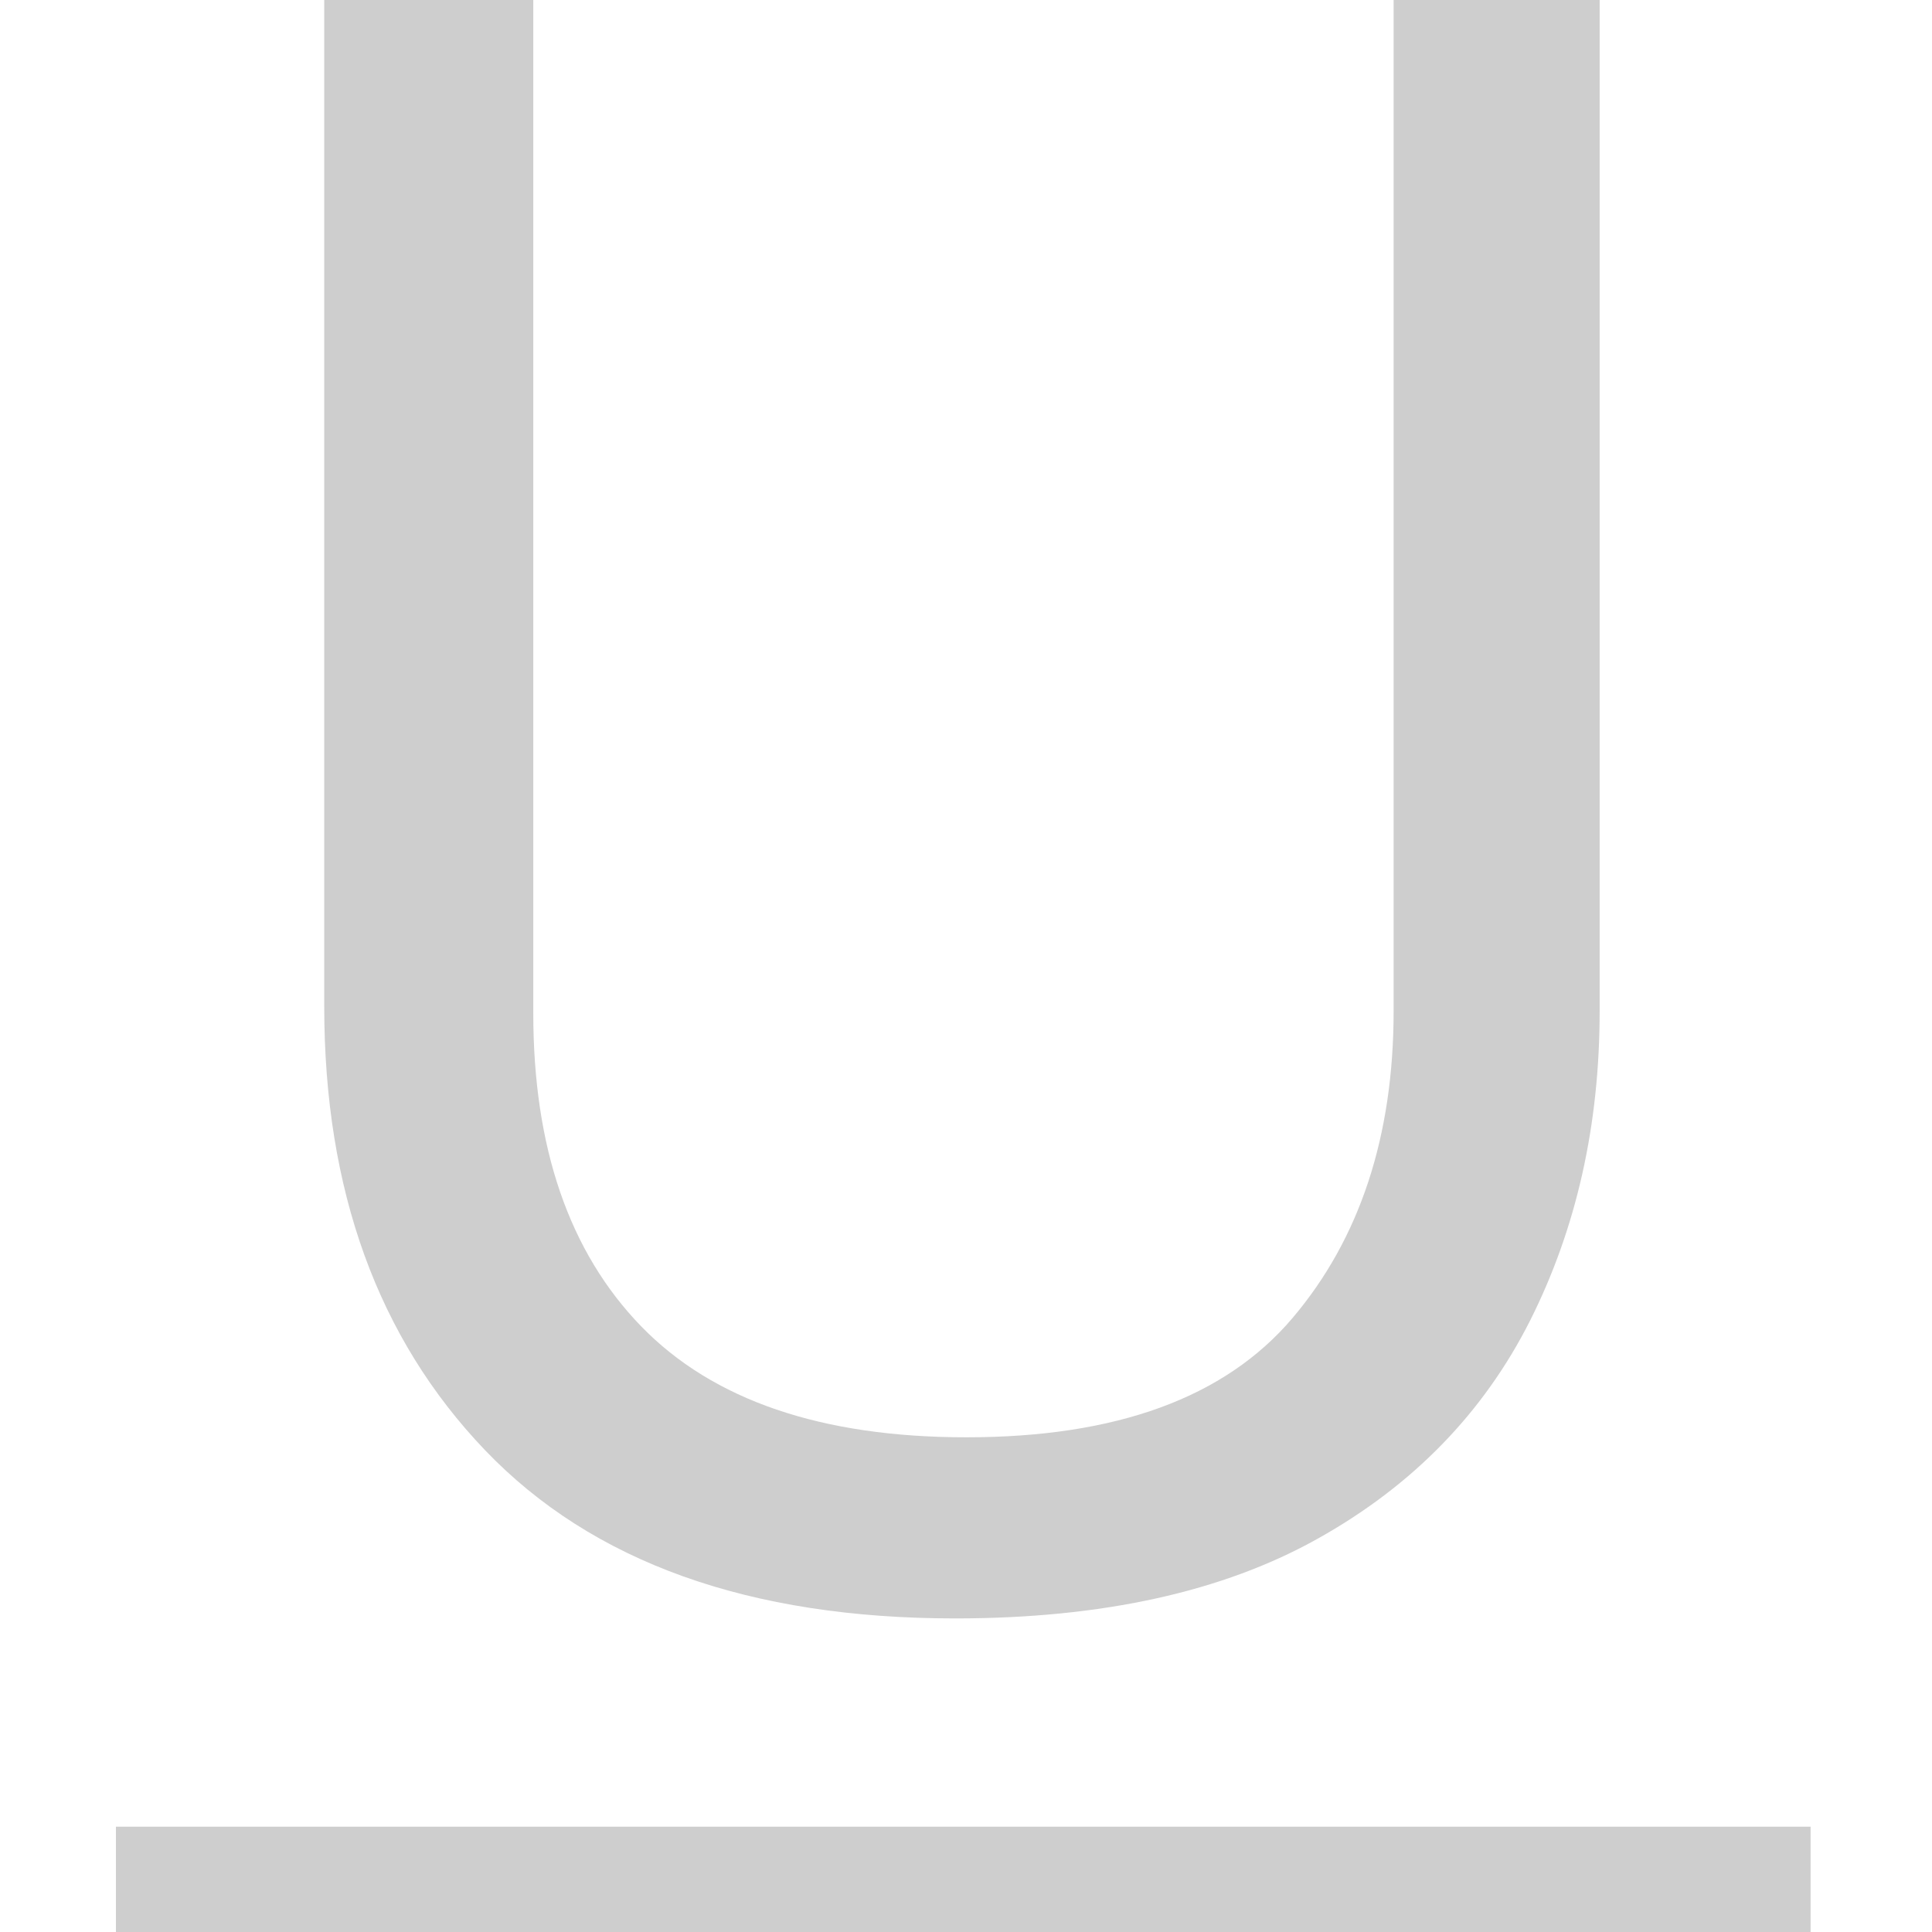
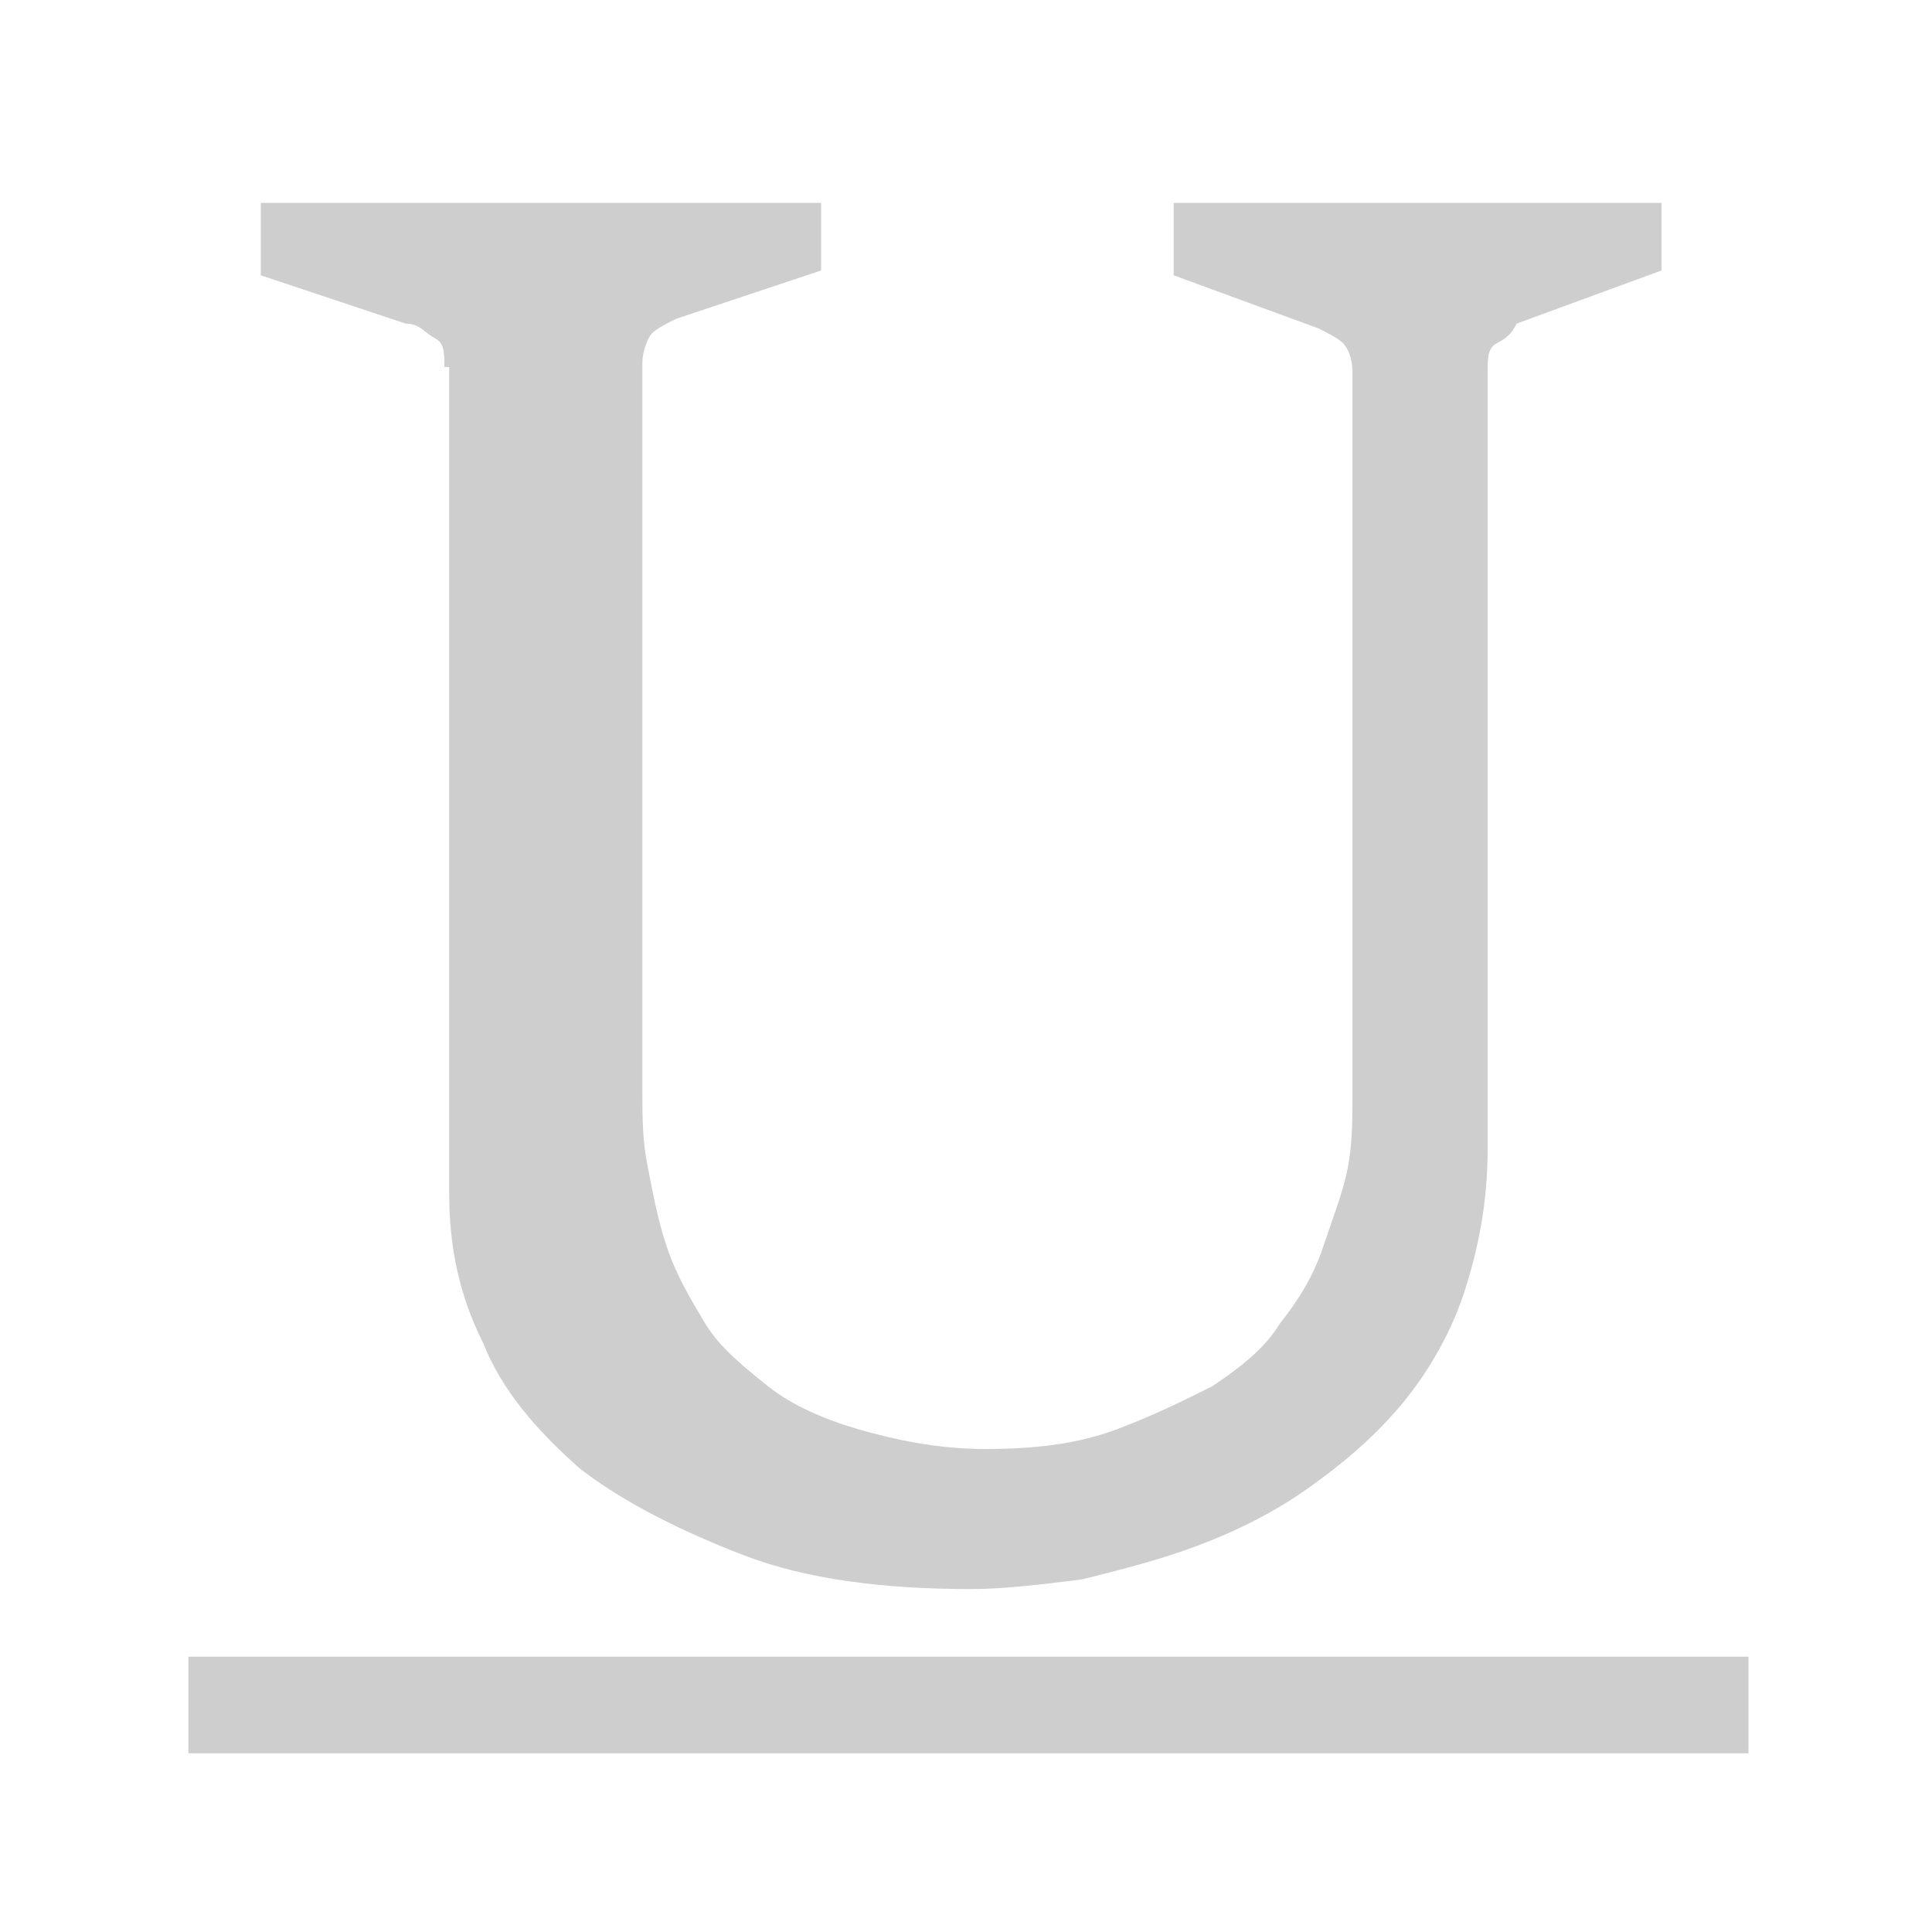
- <svg xmlns="http://www.w3.org/2000/svg" version="1.1" id="Layer_1" x="0px" y="0px" viewBox="0 0 40 40" style="enable-background:new 0 0 40 40;" xml:space="preserve">
+ <svg xmlns="http://www.w3.org/2000/svg" version="1.1" x="0px" y="0px" viewBox="0 0 40 40" style="enable-background:new 0 0 40 40;" xml:space="preserve">
  <style type="text/css">
- 	.st0{fill:none;}
- 	.st1{display:none;fill:#CECECE;}
- 	.st2{font-family:'SitkaText-Bold';}
- 	.st3{font-size:53px;}
+ 	.st0{display:none;}
+ 	.st1{display:inline;fill:none;}
+ 	.st2{display:inline;fill:#CECECE;}
+ 	.st3{fill:none;}
	.st4{fill:#CECECE;}
- 	.st5{font-family:'SitkaText';}
- 	.st6{font-size:48px;}
+ 	.st5{display:none;fill:none;stroke:#CECECE;stroke-width:2;stroke-linecap:round;stroke-miterlimit:10;}
+ 	.st6{display:none;fill:#CECECE;}
+ 	.st7{display:inline;fill:none;stroke:#CECECE;stroke-width:2;stroke-miterlimit:10;}
+ 	.st8{display:inline;fill:none;stroke:#CECECE;stroke-width:4;stroke-linecap:round;stroke-miterlimit:10;}
+ 	.st9{display:inline;fill:none;stroke:#CECECE;stroke-width:3;stroke-linecap:round;stroke-miterlimit:10;}
+ 	.st10{display:inline;fill:#75B6CC;}
+ 	.st11{display:inline;fill:#63E58E;}
+ 	.st12{display:inline;opacity:0.5;fill:#CECECE;}
+ 	.st13{display:inline;fill:none;stroke:#CECECE;stroke-width:1.5;stroke-linecap:round;stroke-miterlimit:10;}
+ 	.st14{display:inline;opacity:0.25;fill:#3C8199;}
+ 	.st15{display:inline;fill:#998D77;}
+ 	.st16{display:inline;fill:#82A5A8;}
+ 	.st17{display:inline;fill:#64CC66;}
+ 	.st18{display:inline;fill:#5B90C4;}
+ 	.st19{display:inline;fill:#CC5A5A;}
+ 	.st20{fill:none;stroke:#000000;stroke-width:0.25;stroke-miterlimit:10;}
</style>
-   <rect class="st0" width="40" height="40" />
-   <text transform="matrix(1 0 0 1 2.1216 36.4629)" class="st1 st2 st3">B</text>
-   <rect class="st0" width="40" height="40" />
-   <text transform="matrix(1 0 0 1 2.4004 33.0234)" class="st4 st5 st6" style="text-decoration: underline;">U</text>
+   <g id="Layer_1">
+     <g class="st0">
+       <rect y="3" class="st1" width="40" height="40" />
+       <path class="st2" d="M5.8,34.2l3.3-1.3c0.2-0.1,0.4-0.2,0.6-0.4s0.2-0.4,0.2-0.7V9.5c0-0.3-0.1-0.5-0.2-0.7    C9.5,8.7,9.3,8.6,9.1,8.5L5.8,7.3V5.4H21c2.3,0,4.1,0.2,5.6,0.6C28,6.4,29.2,6.9,30,7.5c0.8,0.6,1.4,1.4,1.7,2.2    c0.3,0.8,0.5,1.7,0.5,2.5c0,1-0.2,1.9-0.5,2.7S31,16.4,30.5,17c-0.6,0.6-1.3,1.2-2.1,1.6c-0.8,0.4-1.7,0.8-2.7,1v0.2    c1.3,0.1,2.4,0.3,3.5,0.7c1.1,0.4,2,0.9,2.7,1.5c0.8,0.6,1.4,1.4,1.8,2.3s0.6,1.8,0.6,2.9c0,1.2-0.2,2.2-0.5,3.1S33,32,32.4,32.6    s-1.3,1.2-2.1,1.6c-0.8,0.4-1.7,0.8-2.6,1.1c-0.9,0.3-1.9,0.5-3,0.6c-1,0.1-2.1,0.2-3.1,0.2H5.8V34.2z M18.9,18.7    c1.1,0,2.1-0.1,2.8-0.3c0.8-0.2,1.4-0.5,1.8-0.9c0.5-0.4,0.8-0.8,1-1.4c0.2-0.5,0.3-1.2,0.3-1.9c0-1.8-0.4-3.2-1.3-4    C22.7,9.4,21.4,9,19.5,9h-2.6v9.7H18.9z M21.1,32.5c1.9,0,3.3-0.4,4.2-1.2c0.9-0.8,1.4-2,1.4-3.8c0-1-0.1-1.9-0.4-2.6    c-0.2-0.7-0.6-1.3-1.1-1.7s-1.2-0.8-2-0.9s-1.8-0.3-3-0.3h-3.3v10.5H21.1z" />
+     </g>
+     <g class="st0">
+       <rect y="2" class="st1" width="40" height="40" />
+       <path class="st2" d="M24.1,35H11.2l0.4-1.6l3.4-1c0.3-0.1,0.5-0.2,0.7-0.4c0.2-0.2,0.3-0.4,0.4-0.7l5.1-23.2    c0.1-0.3,0-0.5-0.1-0.7c-0.1-0.1-0.3-0.3-0.5-0.4L17.1,6l0.3-1.6h12.9L30,6l-2.5,0.8c-0.2,0.1-0.4,0.1-0.6,0.2    c-0.2,0.1-0.4,0.1-0.6,0.2c-0.2,0.1-0.4,0.2-0.5,0.4s-0.2,0.3-0.3,0.5l-5.1,23.2c-0.1,0.3,0,0.5,0.1,0.7c0.1,0.2,0.3,0.3,0.5,0.4    l3.5,1L24.1,35z" />
+     </g>
+     <g>
+       <rect y="2" class="st3" width="40" height="40" />
+       <path class="st4" d="M9.2,7.6C9.2,7.3,9.2,7.1,9,7S8.7,6.7,8.4,6.7l-3-1V4.2h11.6v1.4l-3,1c-0.2,0.1-0.4,0.2-0.5,0.3    c-0.1,0.1-0.2,0.4-0.2,0.6v15.1c0,0.5,0,1,0.1,1.5s0.2,1.1,0.4,1.7s0.5,1.1,0.8,1.6c0.3,0.5,0.8,0.9,1.3,1.3    c0.5,0.4,1.2,0.7,1.9,0.9c0.7,0.2,1.6,0.4,2.6,0.4c1,0,1.9-0.1,2.7-0.4s1.4-0.6,2-0.9c0.6-0.4,1.1-0.8,1.4-1.3    c0.4-0.5,0.7-1,0.9-1.6s0.4-1.1,0.5-1.6s0.1-1,0.1-1.5V7.7c0-0.3-0.1-0.5-0.2-0.6s-0.3-0.2-0.5-0.3l-3-1.1V4.2h10.1v1.4l-3,1.1    C31.3,6.9,31.2,7,31,7.1s-0.2,0.3-0.2,0.6v16.1c0,1.1-0.2,2.1-0.5,3c-0.3,0.9-0.8,1.7-1.3,2.3c-0.6,0.7-1.2,1.2-1.9,1.7    s-1.5,0.9-2.3,1.2c-0.8,0.3-1.6,0.5-2.4,0.7c-0.8,0.1-1.6,0.2-2.3,0.2c-1.8,0-3.4-0.2-4.7-0.7c-1.3-0.5-2.5-1.1-3.4-1.8    c-0.9-0.8-1.6-1.6-2-2.6c-0.5-1-0.7-2-0.7-3.1V7.6z" />
+       <path class="st4" d="M3.9,36.3v-2h32.3v2H3.9z" />
+     </g>
+     <g class="st0">
+       <rect class="st1" width="40" height="40" />
+       <path class="st2" d="M8.1,26.1h2.8l1,4.9c0,0.2,0.2,0.4,0.4,0.7c0.3,0.2,0.5,0.4,0.6,0.5c0.4,0.3,0.9,0.6,1.4,0.8    c0.5,0.3,1.1,0.5,1.6,0.7s1.1,0.4,1.7,0.5c0.6,0.1,1.2,0.2,1.8,0.2c1.2,0,2.3-0.1,3.3-0.4c1-0.3,1.8-0.7,2.5-1.2    c0.7-0.5,1.2-1.1,1.6-1.9c0.4-0.7,0.5-1.6,0.5-2.5c0-1.4-0.4-2.5-1.2-3.5s-1.9-1.7-3.3-2.3c-0.7-0.3-1.3-0.5-2-0.8    c-0.7-0.2-1.3-0.5-2-0.7c-0.7-0.2-1.3-0.5-2-0.7c-0.6-0.2-1.3-0.5-1.9-0.7c-1.9-0.8-3.4-1.9-4.5-3.3c-1.1-1.4-1.6-3.2-1.6-5.2    c0-1.4,0.3-2.6,0.9-3.8s1.4-2.2,2.4-3c1-0.8,2.2-1.5,3.6-2c1.4-0.5,2.9-0.7,4.5-0.7c1,0,1.9,0,2.8,0.1s1.8,0.2,2.6,0.4    c0.8,0.1,1.6,0.3,2.4,0.5c0.8,0.2,1.5,0.4,2.3,0.5v8.6h-2.8l-0.9-4.6c0-0.2-0.2-0.4-0.4-0.6c-0.2-0.2-0.5-0.4-0.6-0.5    c-0.3-0.2-0.6-0.4-1-0.6s-0.8-0.3-1.2-0.5C23,5.1,22.5,5,22,4.9c-0.5-0.1-1-0.1-1.6-0.1c-1.1,0-2.1,0.1-3,0.4    c-0.9,0.3-1.6,0.6-2.2,1s-1.1,1-1.4,1.5c-0.3,0.6-0.5,1.2-0.5,1.9c0,0.6,0.1,1.2,0.2,1.8c0.1,0.6,0.4,1.1,0.8,1.6    c0.4,0.5,0.9,1,1.5,1.4c0.6,0.4,1.4,0.8,2.4,1.2c0.6,0.2,1.2,0.4,1.9,0.6s1.2,0.4,1.8,0.6c0.6,0.2,1.3,0.5,1.9,0.7    c0.6,0.2,1.3,0.5,2,0.8c0.8,0.3,1.6,0.7,2.3,1.2c0.8,0.5,1.4,1,2,1.7c0.6,0.7,1.1,1.5,1.4,2.4c0.4,0.9,0.5,2,0.5,3.2    c0,1.3-0.2,2.5-0.7,3.8c-0.5,1.2-1.3,2.3-2.3,3.2c-1.1,0.9-2.4,1.7-4.1,2.3c-1.7,0.6-3.7,0.9-6,0.9c-0.8,0-1.7-0.1-2.6-0.2    s-1.8-0.3-2.7-0.5c-0.9-0.2-1.9-0.4-2.8-0.7c-0.9-0.3-1.9-0.5-2.8-0.8L8.1,26.1z" />
+       <path class="st2" d="M5.1,25v-2.4h29.8V25H5.1z" />
+     </g>
+     <g class="st0">
+       <rect class="st1" width="40" height="40" />
+       <path class="st2" d="M20,37.1c-0.6,0-1.2-0.1-1.8-0.3s-1-0.5-1.5-0.9s-0.7-0.8-1-1.4s-0.4-1.1-0.4-1.7s0.1-1.2,0.4-1.7    c0.2-0.5,0.6-1,1-1.4s0.9-0.7,1.5-0.9s1.2-0.3,1.8-0.3c0.6,0,1.2,0.1,1.8,0.3c0.6,0.2,1.1,0.5,1.5,0.9s0.8,0.9,1,1.4    c0.2,0.5,0.4,1.1,0.4,1.7s-0.1,1.2-0.4,1.7c-0.2,0.5-0.6,1-1,1.4s-0.9,0.7-1.5,0.9C21.3,36.9,20.7,37.1,20,37.1z M15.5,3.9V2.7h9    v1.2l-2.4,21.5H18L15.5,3.9z" />
+     </g>
+     <g class="st0">
+       <rect x="0.5" y="8" class="st1" width="40" height="40" />
+       <path class="st2" d="M1.9,31.5L3.7,31C4,31,4.1,30.9,4.3,30.7c0.1-0.1,0.2-0.3,0.2-0.6V11.3c0-0.3-0.1-0.5-0.2-0.6    c-0.1-0.2-0.4-0.3-0.7-0.4L1.9,9.6V8.9L7.3,8v9.7v0.9c0.5-0.6,0.9-1.1,1.4-1.5c0.4-0.4,0.9-0.6,1.3-0.8c0.4-0.2,0.8-0.3,1.3-0.4    c0.4-0.1,0.8-0.1,1.2-0.1c0.7,0,1.4,0.1,2,0.3c0.6,0.2,1.2,0.5,1.7,1c0.5,0.5,0.8,1,1.1,1.8c0.3,0.7,0.4,1.6,0.4,2.6v8.7    c0,0.3,0.1,0.5,0.2,0.6s0.3,0.3,0.5,0.3l1.6,0.5v0.9h-7.6v-0.9l1.7-0.5c0.2-0.1,0.3-0.2,0.5-0.3c0.1-0.1,0.2-0.4,0.2-0.6v-7.5    c0-0.7,0-1.4-0.1-2c-0.1-0.6-0.3-1.1-0.5-1.5c-0.3-0.4-0.6-0.7-1.1-0.9c-0.5-0.2-1.1-0.3-1.8-0.3c-0.3,0-0.7,0-1,0.1    s-0.7,0.2-1.1,0.3s-0.7,0.3-1,0.5c-0.3,0.2-0.6,0.5-0.8,0.8v10.7c0,0.2,0.1,0.4,0.2,0.6C7.6,30.9,7.8,31,8,31l1.5,0.5v0.9H1.9    V31.5z" />
+       <path class="st2" d="M23.2,30.7c1-0.8,2-1.5,3-2.2c0.9-0.7,1.8-1.3,2.5-1.8c0.8-0.6,1.5-1.1,2.1-1.6s1.1-1,1.6-1.6    c0.4-0.5,0.7-1.1,1-1.6c0.2-0.6,0.3-1.2,0.3-1.9c0-0.6-0.1-1.1-0.2-1.5c-0.1-0.5-0.3-0.8-0.5-1.2c-0.3-0.3-0.6-0.6-1-0.7    c-0.4-0.2-0.9-0.3-1.5-0.3c-0.6,0-1.2,0.1-1.8,0.4c-0.6,0.2-1.2,0.5-1.7,0.9c-0.5,0.3-1,0.7-1.5,1c-0.4,0.4-0.8,0.7-1.1,0.9h-0.5    l-0.4-2.9c0.2-0.1,0.6-0.3,1-0.5c0.4-0.2,0.9-0.4,1.5-0.6c0.6-0.2,1.2-0.4,1.9-0.5c0.7-0.2,1.4-0.2,2.1-0.2c1,0,1.9,0.1,2.7,0.3    c0.8,0.2,1.6,0.5,2.2,0.9s1.1,0.9,1.4,1.6c0.4,0.6,0.5,1.4,0.5,2.3c0,0.8-0.1,1.5-0.4,2.1s-0.6,1.2-1.1,1.8    c-0.5,0.5-1,1.1-1.6,1.6c-0.6,0.5-1.3,1-2.1,1.5s-1.6,1-2.5,1.5c-0.9,0.5-1.8,1.1-2.7,1.7v0.1l2.2-0.1h6.9c0.3,0,0.6-0.1,0.7-0.2    c0.2-0.1,0.3-0.3,0.3-0.6l0.4-1.9h1.1v5.3H23.2V30.7z" />
+     </g>
+     <g class="st0">
+       <rect y="11" class="st1" width="40" height="40" />
+       <path class="st2" d="M11.7,27.8l-7.9-6.7l7.9-6.6l1.8,1.9l-5.8,4.8l5.8,4.8L11.7,27.8z" />
+       <path class="st2" d="M24.7,16.1c0,0.7-0.1,1.2-0.3,1.8s-0.5,1-0.9,1.3s-0.8,0.7-1.3,0.9s-1.1,0.4-1.8,0.5l-0.1,2.2h-2.4l-0.2-4.4    h1.7c0.4,0,0.7-0.1,1-0.2s0.5-0.3,0.7-0.4s0.3-0.4,0.4-0.7s0.1-0.5,0.1-0.8c0-0.4-0.1-0.7-0.2-1s-0.4-0.6-0.8-0.9    s-0.8-0.4-1.3-0.6s-1.2-0.2-1.9-0.2h-0.7V11h0.8c1.2,0,2.3,0.1,3.2,0.4s1.6,0.7,2.3,1.1s1.1,1,1.4,1.6S24.7,15.4,24.7,16.1z     M21.1,26c0,0.3-0.1,0.5-0.2,0.7s-0.2,0.4-0.4,0.6s-0.4,0.3-0.6,0.4s-0.5,0.1-0.8,0.1s-0.5,0-0.7-0.1s-0.4-0.2-0.6-0.4    s-0.3-0.4-0.4-0.6s-0.2-0.5-0.2-0.7s0.1-0.5,0.2-0.7s0.2-0.4,0.4-0.6s0.4-0.3,0.6-0.4s0.5-0.1,0.7-0.1s0.5,0,0.8,0.1    s0.4,0.2,0.6,0.4s0.3,0.4,0.4,0.6S21.1,25.7,21.1,26z" />
+       <path class="st2" d="M28.3,14.5l7.9,6.6l-7.9,6.7L26.5,26l5.8-4.8l-5.8-4.8L28.3,14.5z" />
+     </g>
+     <g class="st0">
+       <rect x="10" y="13" class="st1" width="40" height="40" />
+       <path class="st2" d="M26.1,32l2.1-0.6c0.1,0,0.2-0.1,0.3-0.2s0.1-0.2,0.1-0.3V17.7h-3.8c-0.1,0-0.2,0-0.3,0.1s-0.1,0.2-0.1,0.3    l-0.5,2.6h-1.6v-4.6h15.7v4.6h-1.6L35.7,18c0-0.1-0.1-0.2-0.1-0.3c-0.1-0.1-0.2-0.1-0.3-0.1h-3.9v13.2c0,0.1,0,0.3,0.1,0.3    c0.1,0.1,0.2,0.1,0.3,0.2l2.1,0.6V33h-7.8V32z" />
+     </g>
+     <g class="st0">
+       <rect x="-7" y="7.5" class="st1" width="40" height="40" />
+       <path class="st2" d="M7.5,31.7l2.9-0.9c0.2-0.1,0.4-0.2,0.5-0.3c0.1-0.1,0.2-0.3,0.2-0.6V9.7H5.3c-0.2,0-0.4,0.1-0.5,0.2    s-0.2,0.3-0.3,0.5l-0.7,3.8H1.7V7.5h22.6v6.6h-2.1l-0.7-3.8c0-0.2-0.1-0.4-0.3-0.5c-0.1-0.1-0.3-0.2-0.5-0.2h-5.9v20.3    c0,0.3,0.1,0.5,0.2,0.6c0.1,0.1,0.3,0.2,0.5,0.3l2.9,0.9V33h-11V31.7z" />
+     </g>
+     <g class="st0">
+       <rect x="-24" class="st1" width="40" height="40" />
+       <path class="st2" d="M5.7,9.8l1.6-0.4c0.1,0,0.1-0.1,0.2-0.1s0.1-0.1,0.1-0.2V4.8l0.1-0.9L7.5,3.9l-2,0.4V3.7l2.8-1.3h0.6    c0,0.2,0,0.3,0,0.5s0,0.4,0,0.6c0,0.2,0,0.4,0,0.6s0,0.4,0,0.5v4.5c0,0.1,0,0.2,0.1,0.2c0,0.1,0.1,0.1,0.2,0.1l1.5,0.4v0.5h-5V9.8    z" />
+       <path class="st2" d="M12.8,9.5c0-0.1,0-0.3,0.1-0.4C12.9,9,13,8.9,13.1,8.8s0.2-0.2,0.3-0.2c0.1-0.1,0.3-0.1,0.4-0.1    c0.1,0,0.3,0,0.4,0.1c0.1,0.1,0.2,0.1,0.3,0.2c0.1,0.1,0.2,0.2,0.2,0.3c0.1,0.1,0.1,0.3,0.1,0.4c0,0.1,0,0.3-0.1,0.4    c-0.1,0.1-0.1,0.2-0.2,0.3c-0.1,0.1-0.2,0.2-0.3,0.2c-0.1,0.1-0.3,0.1-0.4,0.1c-0.1,0-0.3,0-0.4-0.1c-0.1-0.1-0.2-0.1-0.3-0.2    c-0.1-0.1-0.2-0.2-0.2-0.3C12.8,9.8,12.8,9.6,12.8,9.5z" />
+       <path class="st2" d="M3.5,21.5c0.5-0.3,0.9-0.6,1.3-0.9c0.4-0.3,0.8-0.5,1.2-0.8c0.4-0.3,0.7-0.5,1-0.8c0.3-0.2,0.5-0.5,0.8-0.8    s0.4-0.5,0.5-0.8s0.2-0.5,0.2-0.8c0-0.3,0-0.5-0.1-0.7c-0.1-0.2-0.1-0.4-0.3-0.5s-0.3-0.2-0.5-0.3C7.4,15.1,7.2,15,6.9,15    c-0.3,0-0.5,0.1-0.8,0.2c-0.3,0.1-0.5,0.2-0.8,0.4C5,15.7,4.8,15.8,4.6,16s-0.4,0.3-0.5,0.4H3.8l-0.1-1.4c0.1-0.1,0.3-0.1,0.5-0.2    c0.2-0.1,0.4-0.2,0.7-0.2c0.2-0.1,0.5-0.1,0.8-0.2c0.3-0.1,0.6-0.1,1-0.1c0.5,0,0.9,0,1.3,0.1s0.7,0.2,1,0.4s0.5,0.4,0.7,0.7    c0.2,0.3,0.3,0.6,0.3,1c0,0.3-0.1,0.6-0.2,0.9c-0.1,0.3-0.3,0.5-0.5,0.8C9,18.5,8.8,18.7,8.5,19c-0.3,0.2-0.6,0.5-0.9,0.7    c-0.3,0.2-0.7,0.5-1.1,0.7c-0.4,0.2-0.8,0.5-1.2,0.8v0.1l1.1-0.1h2.8c0.1,0,0.2,0,0.3-0.1c0.1,0,0.1-0.1,0.1-0.2l0.2-0.9h0.7v2.4    H3.5V21.5z" />
+       <path class="st2" d="M12.8,21.5c0-0.1,0-0.3,0.1-0.4c0.1-0.1,0.1-0.2,0.2-0.3s0.2-0.2,0.3-0.2c0.1-0.1,0.3-0.1,0.4-0.1    c0.1,0,0.3,0,0.4,0.1c0.1,0.1,0.2,0.1,0.3,0.2c0.1,0.1,0.2,0.2,0.2,0.3c0.1,0.1,0.1,0.3,0.1,0.4c0,0.1,0,0.3-0.1,0.4    c-0.1,0.1-0.1,0.2-0.2,0.3c-0.1,0.1-0.2,0.2-0.3,0.2c-0.1,0.1-0.3,0.1-0.4,0.1c-0.1,0-0.3,0-0.4-0.1c-0.1-0.1-0.2-0.1-0.3-0.2    c-0.1-0.1-0.2-0.2-0.2-0.3C12.8,21.8,12.8,21.6,12.8,21.5z" />
+       <path class="st2" d="M3.6,34.7h0.3c0.1,0.1,0.3,0.2,0.5,0.3c0.2,0.1,0.5,0.3,0.7,0.4s0.6,0.2,0.9,0.3c0.3,0.1,0.6,0.1,0.9,0.1    c0.3,0,0.6,0,0.9-0.1c0.3-0.1,0.5-0.2,0.6-0.4s0.3-0.4,0.4-0.7c0.1-0.3,0.1-0.5,0.1-0.9c0-0.3,0-0.6-0.1-0.8    c-0.1-0.2-0.2-0.5-0.4-0.6C8.3,32.2,8,32,7.7,31.9s-0.6-0.2-1.1-0.2h-1v-1h0.8c0.7,0,1.2-0.2,1.5-0.5c0.3-0.3,0.5-0.8,0.5-1.5    c0-0.2,0-0.5-0.1-0.7c0-0.2-0.1-0.4-0.2-0.5c-0.1-0.1-0.3-0.3-0.5-0.4c-0.2-0.1-0.4-0.1-0.7-0.1c-0.3,0-0.5,0-0.8,0.1    c-0.3,0.1-0.5,0.2-0.8,0.3c-0.2,0.1-0.5,0.2-0.7,0.4c-0.2,0.1-0.4,0.2-0.5,0.3H4l0-1.4c0.1,0,0.2-0.1,0.4-0.2    c0.2-0.1,0.4-0.1,0.6-0.2s0.5-0.1,0.8-0.2s0.6-0.1,0.9-0.1c0.4,0,0.9,0.1,1.3,0.2C8.4,26.6,8.7,26.8,9,27c0.3,0.2,0.6,0.4,0.7,0.7    c0.2,0.3,0.3,0.6,0.3,1c0,0.2,0,0.4-0.1,0.7c-0.1,0.2-0.2,0.5-0.4,0.7c-0.2,0.2-0.4,0.4-0.7,0.6c-0.3,0.2-0.7,0.4-1.1,0.5l0,0.1    c0.2,0,0.4,0.1,0.6,0.1c0.2,0,0.4,0.1,0.6,0.2c0.2,0.1,0.4,0.2,0.5,0.3c0.2,0.1,0.3,0.3,0.5,0.5c0.1,0.2,0.2,0.4,0.3,0.6    s0.1,0.5,0.1,0.8c0,0.3-0.1,0.6-0.2,0.9c-0.1,0.3-0.3,0.5-0.4,0.8c-0.2,0.2-0.4,0.4-0.7,0.6c-0.3,0.2-0.5,0.3-0.8,0.4    c-0.3,0.1-0.6,0.2-0.9,0.3c-0.3,0.1-0.6,0.1-1,0.1c-0.3,0-0.7,0-1-0.1c-0.3,0-0.6-0.1-0.8-0.2c-0.2-0.1-0.5-0.1-0.6-0.2    c-0.2-0.1-0.3-0.1-0.5-0.2L3.6,34.7z" />
+       <path class="st2" d="M12.8,33.5c0-0.1,0-0.3,0.1-0.4c0.1-0.1,0.1-0.2,0.2-0.3c0.1-0.1,0.2-0.2,0.3-0.2c0.1-0.1,0.3-0.1,0.4-0.1    c0.1,0,0.3,0,0.4,0.1c0.1,0.1,0.2,0.1,0.3,0.2c0.1,0.1,0.2,0.2,0.2,0.3c0.1,0.1,0.1,0.3,0.1,0.4c0,0.1,0,0.3-0.1,0.4    c-0.1,0.1-0.1,0.2-0.2,0.3c-0.1,0.1-0.2,0.2-0.3,0.2c-0.1,0.1-0.3,0.1-0.4,0.1c-0.1,0-0.3,0-0.4-0.1c-0.1-0.1-0.2-0.1-0.3-0.2    c-0.1-0.1-0.2-0.2-0.2-0.3C12.8,33.8,12.8,33.6,12.8,33.5z" />
+     </g>
+     <g class="st0">
+       <rect x="-16" y="9" class="st1" width="72" height="72" />
+       <path class="st2" d="M13.7,28.1c-1,0-1.9-0.2-2.6-0.5c-0.7-0.3-1.3-0.8-1.8-1.4c-0.5-0.6-0.8-1.3-1-2.2c-0.2-0.8-0.3-1.8-0.3-2.9    c0-1.4,0.3-2.7,0.9-3.9c0.6-1.2,1.3-2.3,2.3-3.3c0.9-1,2-1.9,3.1-2.7c1.1-0.8,2.2-1.5,3.3-2.1l1.8,2.6c-0.9,0.6-1.6,1.2-2.2,1.8    c-0.6,0.6-1.1,1.2-1.5,1.7c-0.4,0.6-0.8,1.1-1,1.6s-0.5,1-0.7,1.5c0.8,0.5,1.5,0.9,2,1.2c0.6,0.4,1,0.7,1.4,1.1    c0.4,0.4,0.6,0.8,0.8,1.2s0.3,1,0.3,1.6c0,0.5-0.1,1-0.3,1.5c-0.2,0.5-0.5,1-0.9,1.4c-0.4,0.4-0.9,0.8-1.5,1.1    C15.1,28,14.4,28.1,13.7,28.1z M27.1,28.1c-1,0-1.9-0.2-2.6-0.5c-0.7-0.3-1.3-0.8-1.8-1.4c-0.5-0.6-0.8-1.3-1-2.2    c-0.2-0.8-0.3-1.8-0.3-2.9c0-1.4,0.3-2.7,0.9-3.9c0.6-1.2,1.4-2.3,2.3-3.3c0.9-1,1.9-1.9,3.1-2.7c1.1-0.8,2.2-1.5,3.3-2.1l1.8,2.6    c-0.9,0.6-1.6,1.2-2.2,1.8c-0.6,0.6-1.1,1.2-1.5,1.7c-0.4,0.6-0.8,1.1-1,1.6s-0.5,1-0.7,1.5c0.8,0.5,1.4,0.9,2,1.2    c0.6,0.4,1,0.7,1.4,1.1c0.4,0.4,0.7,0.8,0.8,1.2s0.3,1,0.3,1.6c0,0.5-0.1,1-0.3,1.5s-0.5,1-0.9,1.4c-0.4,0.4-0.9,0.8-1.5,1.1    C28.5,28,27.8,28.1,27.1,28.1z" />
+     </g>
+     <g class="st0">
+       <rect y="8" class="st1" width="40" height="40" />
+       <path class="st2" d="M12.4,18.9c0,1.1-0.2,2-0.5,2.9c-0.3,0.8-0.7,1.5-1.3,2S9.5,24.7,8.8,25s-1.5,0.4-2.4,0.4    c-0.4,0-0.8,0-1.2-0.1c-0.4,0-0.8-0.1-1.2-0.2v5.1H2V13h1.9L4,15c0.6-0.8,1.3-1.4,2-1.8c0.7-0.3,1.4-0.5,2.2-0.5    c0.7,0,1.3,0.1,1.8,0.4c0.5,0.3,1,0.7,1.3,1.2c0.4,0.5,0.6,1.2,0.8,1.9C12.3,17.1,12.4,18,12.4,18.9z M10.3,19    c0-0.6,0-1.2-0.1-1.8c-0.1-0.5-0.2-1-0.4-1.4c-0.2-0.4-0.5-0.7-0.8-0.9c-0.3-0.2-0.7-0.3-1.1-0.3c-0.3,0-0.5,0-0.8,0.1    c-0.3,0.1-0.6,0.2-0.9,0.4c-0.3,0.2-0.6,0.5-0.9,0.8c-0.3,0.3-0.7,0.7-1.1,1.2v5.9c0.4,0.2,0.8,0.3,1.2,0.4    c0.4,0.1,0.9,0.1,1.3,0.1c1.1,0,2-0.4,2.7-1.2C9.9,21.7,10.3,20.6,10.3,19z" />
+       <path class="st2" d="M15.6,13h1.9l0.1,2.3c0.7-0.9,1.4-1.5,2.1-1.9c0.7-0.4,1.4-0.6,2.1-0.6c1.3,0,2.2,0.4,2.9,1.2    c0.7,0.8,1,2,0.9,3.7h-2.1c0-1.1-0.1-1.9-0.5-2.3c-0.3-0.5-0.8-0.7-1.5-0.7c-0.3,0-0.6,0.1-0.9,0.2c-0.3,0.1-0.6,0.3-0.9,0.5    c-0.3,0.2-0.6,0.5-1,0.9c-0.3,0.4-0.7,0.8-1.1,1.3v7.9h-2.1V13z" />
+       <path class="st2" d="M38.6,18.5c0,0.3,0,0.6,0,0.8c0,0.2,0,0.4,0,0.6h-8.6c0,1.3,0.3,2.2,1,2.9c0.7,0.7,1.7,1,3,1    c0.4,0,0.7,0,1.1,0c0.4,0,0.7-0.1,1-0.1s0.7-0.1,1-0.2c0.3-0.1,0.6-0.1,0.8-0.2v1.7c-0.6,0.2-1.2,0.3-2,0.4    c-0.7,0.1-1.5,0.2-2.3,0.2c-1,0-2-0.1-2.7-0.4s-1.4-0.7-1.9-1.2c-0.5-0.5-0.8-1.2-1.1-2c-0.2-0.8-0.3-1.7-0.3-2.7    c0-0.9,0.1-1.7,0.4-2.4c0.2-0.8,0.6-1.4,1.1-2c0.5-0.6,1.1-1,1.8-1.4s1.5-0.5,2.4-0.5c0.9,0,1.6,0.1,2.3,0.4    c0.7,0.3,1.2,0.6,1.7,1.1c0.5,0.5,0.8,1.1,1,1.8C38.4,16.8,38.6,17.6,38.6,18.5z M36.3,18.2c0-0.5,0-1-0.2-1.5    c-0.1-0.5-0.3-0.8-0.6-1.2c-0.3-0.3-0.6-0.6-1-0.8c-0.4-0.2-0.9-0.3-1.4-0.3c-0.5,0-0.9,0.1-1.3,0.3c-0.4,0.2-0.7,0.4-1,0.8    c-0.3,0.3-0.5,0.7-0.7,1.2c-0.2,0.5-0.3,1-0.3,1.5H36.3z" />
+     </g>
+     <line class="st5" x1="20" y1="7" x2="35.5" y2="7" />
+     <line class="st5" x1="20.5" y1="19.8" x2="36" y2="19.8" />
+     <line class="st5" x1="20.5" y1="32.5" x2="36" y2="32.5" />
+     <circle class="st6" cx="8" cy="7" r="3" />
+     <circle class="st6" cx="8" cy="20" r="3" />
+     <circle class="st6" cx="8" cy="33" r="3" />
+     <g class="st0">
+       <rect x="-41.2" y="-24" class="st1" width="14.6" height="14.8" />
+     </g>
+   </g>
+   <g id="hide" class="st0">
+     <path class="st2" d="M25.3,11.5l-3,3c-0.7-0.3-1.5-0.5-2.3-0.5c-3.2,0-5.8,2.6-5.8,5.8c0,0.8,0.2,1.6,0.5,2.3l-4.2,4.2   c-4.7-2.7-8-6.4-8-6.4s8.2-9.3,17.5-9.3C21.8,10.6,23.6,10.9,25.3,11.5z" />
+     <path class="st2" d="M29,13.2L35.2,7c0.2-0.2,0.3-0.5,0.3-0.8c0-0.3-0.1-0.6-0.3-0.8c-0.1-0.1-0.2-0.2-0.3-0.2   c-0.4-0.2-1-0.1-1.3,0.2L4.8,34c-0.1,0.1-0.2,0.3-0.3,0.4c0,0.1-0.1,0.3-0.1,0.4c0,0.3,0.1,0.6,0.3,0.8c0.5,0.5,1.2,0.5,1.6,0   l7.6-7.6c1.9,0.7,3.9,1.2,5.9,1.2c9.3,0,17.5-9.3,17.5-9.3S34,15.9,29,13.2z M20,25.7c-1,0-2-0.3-2.9-0.7l7.9-7.9   c0.5,0.8,0.7,1.8,0.7,2.9C25.8,23.1,23.2,25.7,20,25.7z" />
+   </g>
+   <g id="Layer_12" class="st0">
+     <ellipse class="st2" cx="8.5" cy="33.8" rx="5.1" ry="4.5" />
+     <ellipse class="st2" cx="29" cy="27.3" rx="5.1" ry="4.5" />
+     <line class="st7" x1="12.6" y1="34.1" x2="12.6" y2="7.8" />
+     <line class="st7" x1="33.1" y1="27.7" x2="33.1" y2="4" />
+     <line class="st8" x1="13.6" y1="7.8" x2="32.1" y2="4" />
+     <line class="st7" x1="12.6" y1="13.3" x2="33.1" y2="9.4" />
+   </g>
+   <g id="Layer_13" class="st0">
+     <line class="st9" x1="6" y1="30.5" x2="6" y2="34.5" />
+     <line class="st9" x1="34" y1="30.5" x2="34" y2="34.5" />
+     <line class="st9" x1="6" y1="34.5" x2="34" y2="34.5" />
+     <path class="st2" d="M27.1,19.2l-6.6,8.9c-0.3,0.4-0.8,0.4-1.1,0l-6.6-8.9c-0.3-0.4,0-1.1,0.5-1.1h2.4c0.4,0,0.7-0.3,0.7-0.7V5.9   c0-0.4,0.3-0.7,0.7-0.7h5.7c0.4,0,0.7,0.3,0.7,0.7v11.5c0,0.4,0.3,0.7,0.7,0.7h2.4C27.1,18.1,27.4,18.7,27.1,19.2z" />
+   </g>
+   <g id="url" class="st0">
+     <path class="st10" d="M36,20.7c-0.3,8.2-6.8,14.8-15,15.3c1-1.3,1.7-3.3,4-5c4-3-2-3-4-2s-4-6-5-10s-7,0-6,5c0.8,4-1.6,3.9-2.6,5.9   C5.3,27.2,4,23.7,4,20C4,12.5,9.2,6.2,16.2,4.5C13.7,6.7,11.6,9.8,14,9c3-1,10,1,10,3s3,12,4,9s0-9,2-8s2,8,4,8   C34.6,21,35.3,20.9,36,20.7z" />
+     <path class="st11" d="M25,31c-2.3,1.7-2.9,3.7-4,5c-0.3,0-0.7,0-1,0c-5.1,0-9.6-2.4-12.6-6.1c1-2,3.4-1.9,2.6-5.9c-1-5,5-9,6-5   s3,11,5,10S29,28,25,31z" />
+     <path class="st11" d="M36,20c0,0.2,0,0.5,0,0.7c-0.7,0.2-1.4,0.3-2,0.3c-2,0-2-7-4-8s-1,5-2,8s-4-7-4-9s-7-4-10-3   c-2.4,0.8-0.3-2.3,2.2-4.5C17.4,4.2,18.7,4,20,4C28.8,4,36,11.2,36,20z" />
+   </g>
+   <g id="Layer_9" class="st0">
+ </g>
+   <g id="pad" class="st0">
+     <path class="st12" d="M34.4,33.5H5.6c-1.4,0-2.6-1.1-2.6-2.6V9.1c0-1.4,1.1-2.6,2.6-2.6h28.9c1.4,0,2.6,1.1,2.6,2.6v21.9   C37,32.4,35.9,33.5,34.4,33.5z" />
+     <line class="st13" x1="20" y1="7.8" x2="16.5" y2="11.3" />
+     <line class="st13" x1="20" y1="7.8" x2="23.5" y2="11.3" />
+     <line class="st13" x1="20" y1="32.3" x2="23.5" y2="28.8" />
+     <line class="st13" x1="20" y1="32.3" x2="16.5" y2="28.8" />
+     <line class="st13" x1="35.8" y1="20" x2="32.3" y2="16.5" />
+     <line class="st13" x1="35.8" y1="20" x2="32.3" y2="23.5" />
+     <line class="st13" x1="4.3" y1="20" x2="7.8" y2="23.5" />
+     <line class="st13" x1="4.3" y1="20" x2="7.8" y2="16.5" />
+   </g>
+   <g id="img" class="st0">
+     <path class="st12" d="M34.4,6.5H5.6C4.2,6.5,3,7.6,3,9.1v21.9c0,1.4,1.2,2.6,2.6,2.6h28.9c1.4,0,2.6-1.2,2.6-2.6V9.1   C37,7.6,35.8,6.5,34.4,6.5z M35,29.3c0,1.4-1.2,2.6-2.6,2.6H7.6c-1.4,0-2.6-1.1-2.6-2.6V10.6c0-1.4,1.2-2.6,2.6-2.6h24.9   c1.4,0,2.6,1.2,2.6,2.6V29.3z" />
+     <path class="st14" d="M29,16c-0.3,0-0.6,0.1-0.8,0.2H33v11.5c0,0.8-0.3,1.5-0.9,1.9c-0.5,0.4-1,0.6-1.7,0.6H9.6   c-1.4,0-2.6-1.1-2.6-2.6V12.2c0-1.4,1.2-2.6,2.6-2.6h20.9c1.4,0,2.6,1.1,2.6,2.6v3c-0.4-0.1-0.9-0.2-1.5-0.2C30.1,15,29,15.5,29,16   L29,16z" />
+     <path class="st15" d="M32.1,29.7c-0.5,0.4-1,0.6-1.7,0.6H11.7c0-0.2,0-0.4,0.1-0.6l4.5-6.7c0.1,0.1,0.3,0.1,0.6-0.1c2-1,3-1,4,0   s4,1,4,0s1.7-0.7,2.4-0.3L32.1,29.7z" />
+     <path class="st2" d="M27.4,22.7C26.7,22.3,25,22,25,23s-3,1-4,0s-2-1-4,0c-0.4,0.2-0.6,0.2-0.6,0.1l5-7.4c0.3-0.5,1-0.5,1.3,0   L27.4,22.7z" />
+     <path class="st2" d="M17,15H8c0-0.5,0.9-1,2-1c0.4,0,0.8,0,1.1,0.1c0.2-0.7,1-1.1,1.9-1.1c0.9,0,1.7,0.5,1.9,1.1   c0.2,0,0.4-0.1,0.6-0.1C16.3,14,17,14.5,17,15z" />
+     <path class="st2" d="M33,15.2v1h-4.8c0.2-0.1,0.5-0.2,0.8-0.2v0c0-0.5,1.1-1,2.5-1C32.1,15,32.6,15.1,33,15.2z" />
+     <path class="st2" d="M16,21.5h-3c-0.1,0-0.1,0-0.2,0c0,0,0,0,0,0H8C8,21.2,8.7,21,9.5,21c0.2,0,0.3,0,0.5,0v0c0-0.5,0.7-1,1.5-1   c0.6,0,1.1,0.2,1.3,0.5c0.1,0,0.1,0,0.2,0c0.3,0,0.5,0.2,0.5,0.5C14.9,21,16,21.2,16,21.5z" />
+     <path class="st16" d="M13,21.5h-0.2c0,0,0,0,0,0C12.9,21.5,12.9,21.5,13,21.5z" />
+   </g>
+   <g id="Layer_4" class="st0">
+     <rect x="9" y="6" class="st2" width="22" height="3" />
+     <rect x="4" y="14.3" class="st2" width="32" height="3" />
+     <rect x="10" y="22.7" class="st2" width="20" height="3" />
+     <rect x="2" y="31" class="st2" width="36" height="3" />
+   </g>
+   <g id="Layer_5" class="st0">
+     <rect x="2" y="6" class="st2" width="22" height="3" />
+     <rect x="2" y="14.3" class="st2" width="32" height="3" />
+     <rect x="2" y="22.7" class="st2" width="20" height="3" />
+     <rect x="2" y="31" class="st2" width="36" height="3" />
+   </g>
+   <g id="Layer_6" class="st0">
+     <rect x="16" y="6" class="st2" width="22" height="3" />
+     <rect x="6" y="14.3" class="st2" width="32" height="3" />
+     <rect x="18" y="22.7" class="st2" width="20" height="3" />
+     <rect x="2" y="31" class="st2" width="36" height="3" />
+   </g>
+   <g id="color" class="st0">
+     <circle class="st17" cx="26" cy="25" r="10" />
+     <circle class="st18" cx="14" cy="25" r="10" />
+     <circle class="st19" cx="20" cy="15" r="10" />
+   </g>
+   <g id="Layer_2">
+     <line class="st20" x1="-3" y1="33" x2="-28" y2="33" />
+     <line class="st20" x1="-3" y1="8" x2="-28" y2="8" />
+     <g>
+ 	</g>
+     <g>
+ 	</g>
+     <g>
+ 	</g>
+     <g>
+ 	</g>
+     <g>
+ 	</g>
+     <g>
+ 	</g>
+     <g>
+ 	</g>
+     <g>
+ 	</g>
+     <g>
+ 	</g>
+     <g>
+ 	</g>
+     <g>
+ 	</g>
+     <g>
+ 	</g>
+     <g>
+ 	</g>
+     <g>
+ 	</g>
+     <g>
+ 	</g>
+   </g>
</svg>
